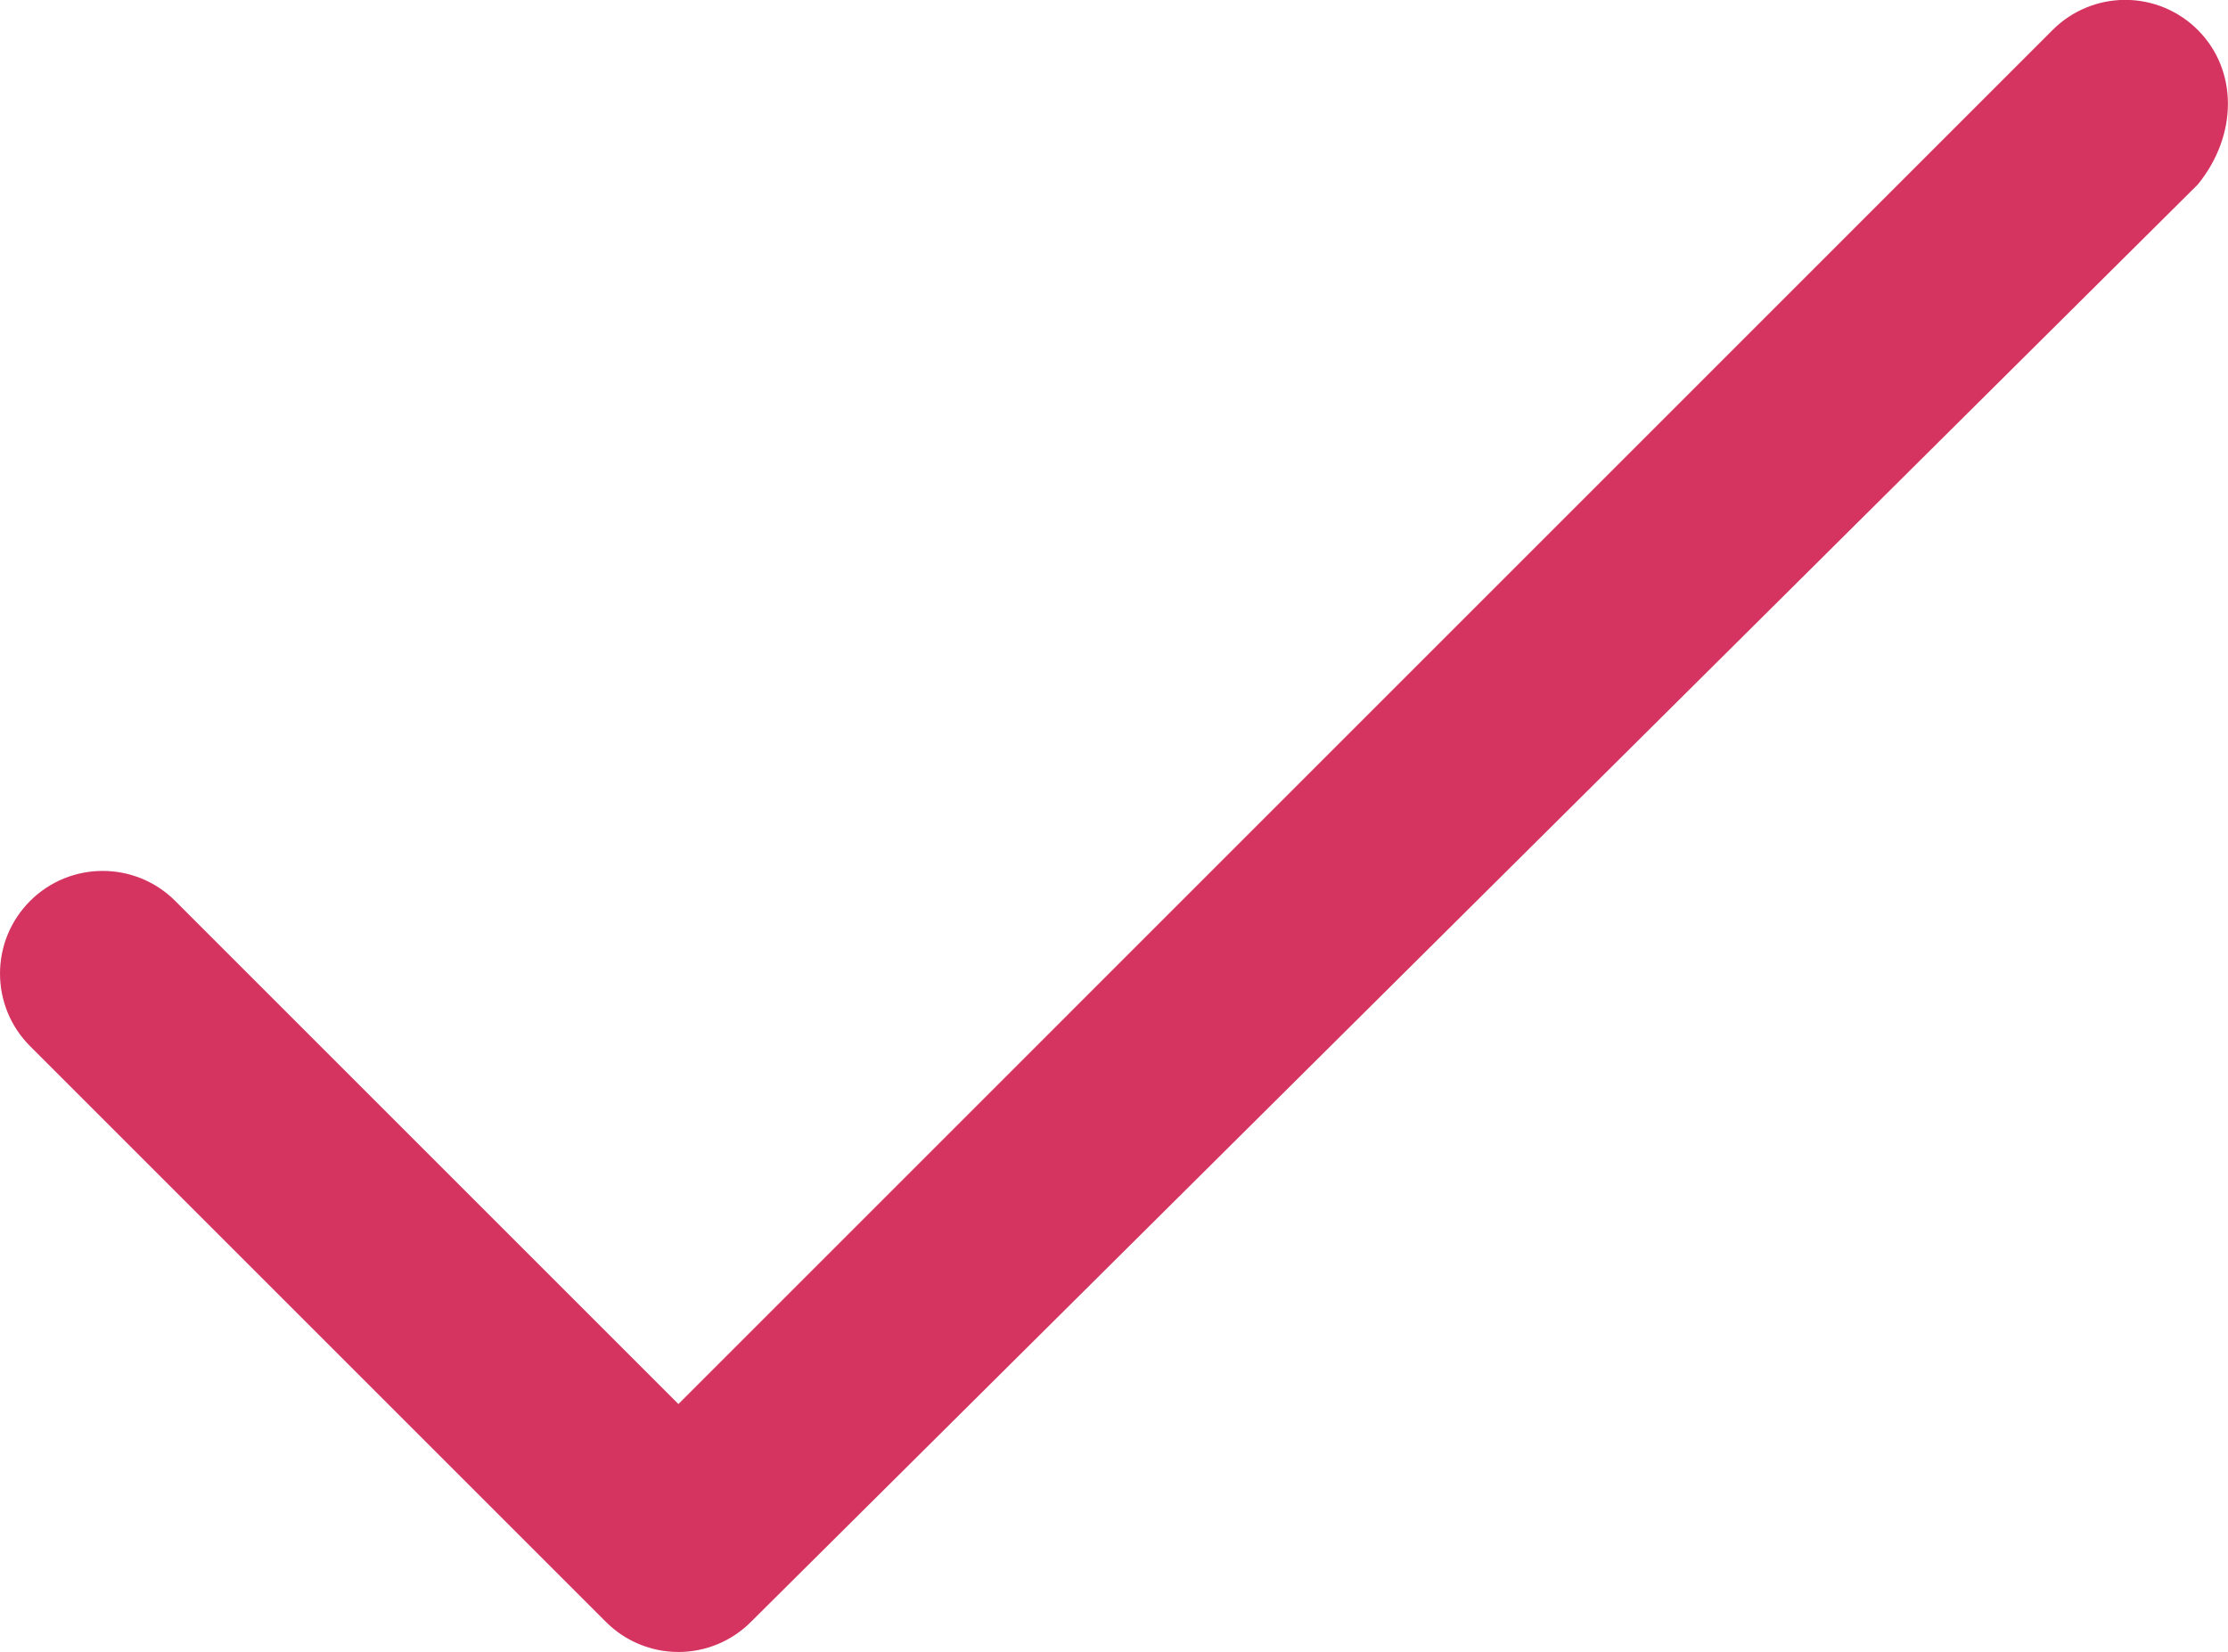
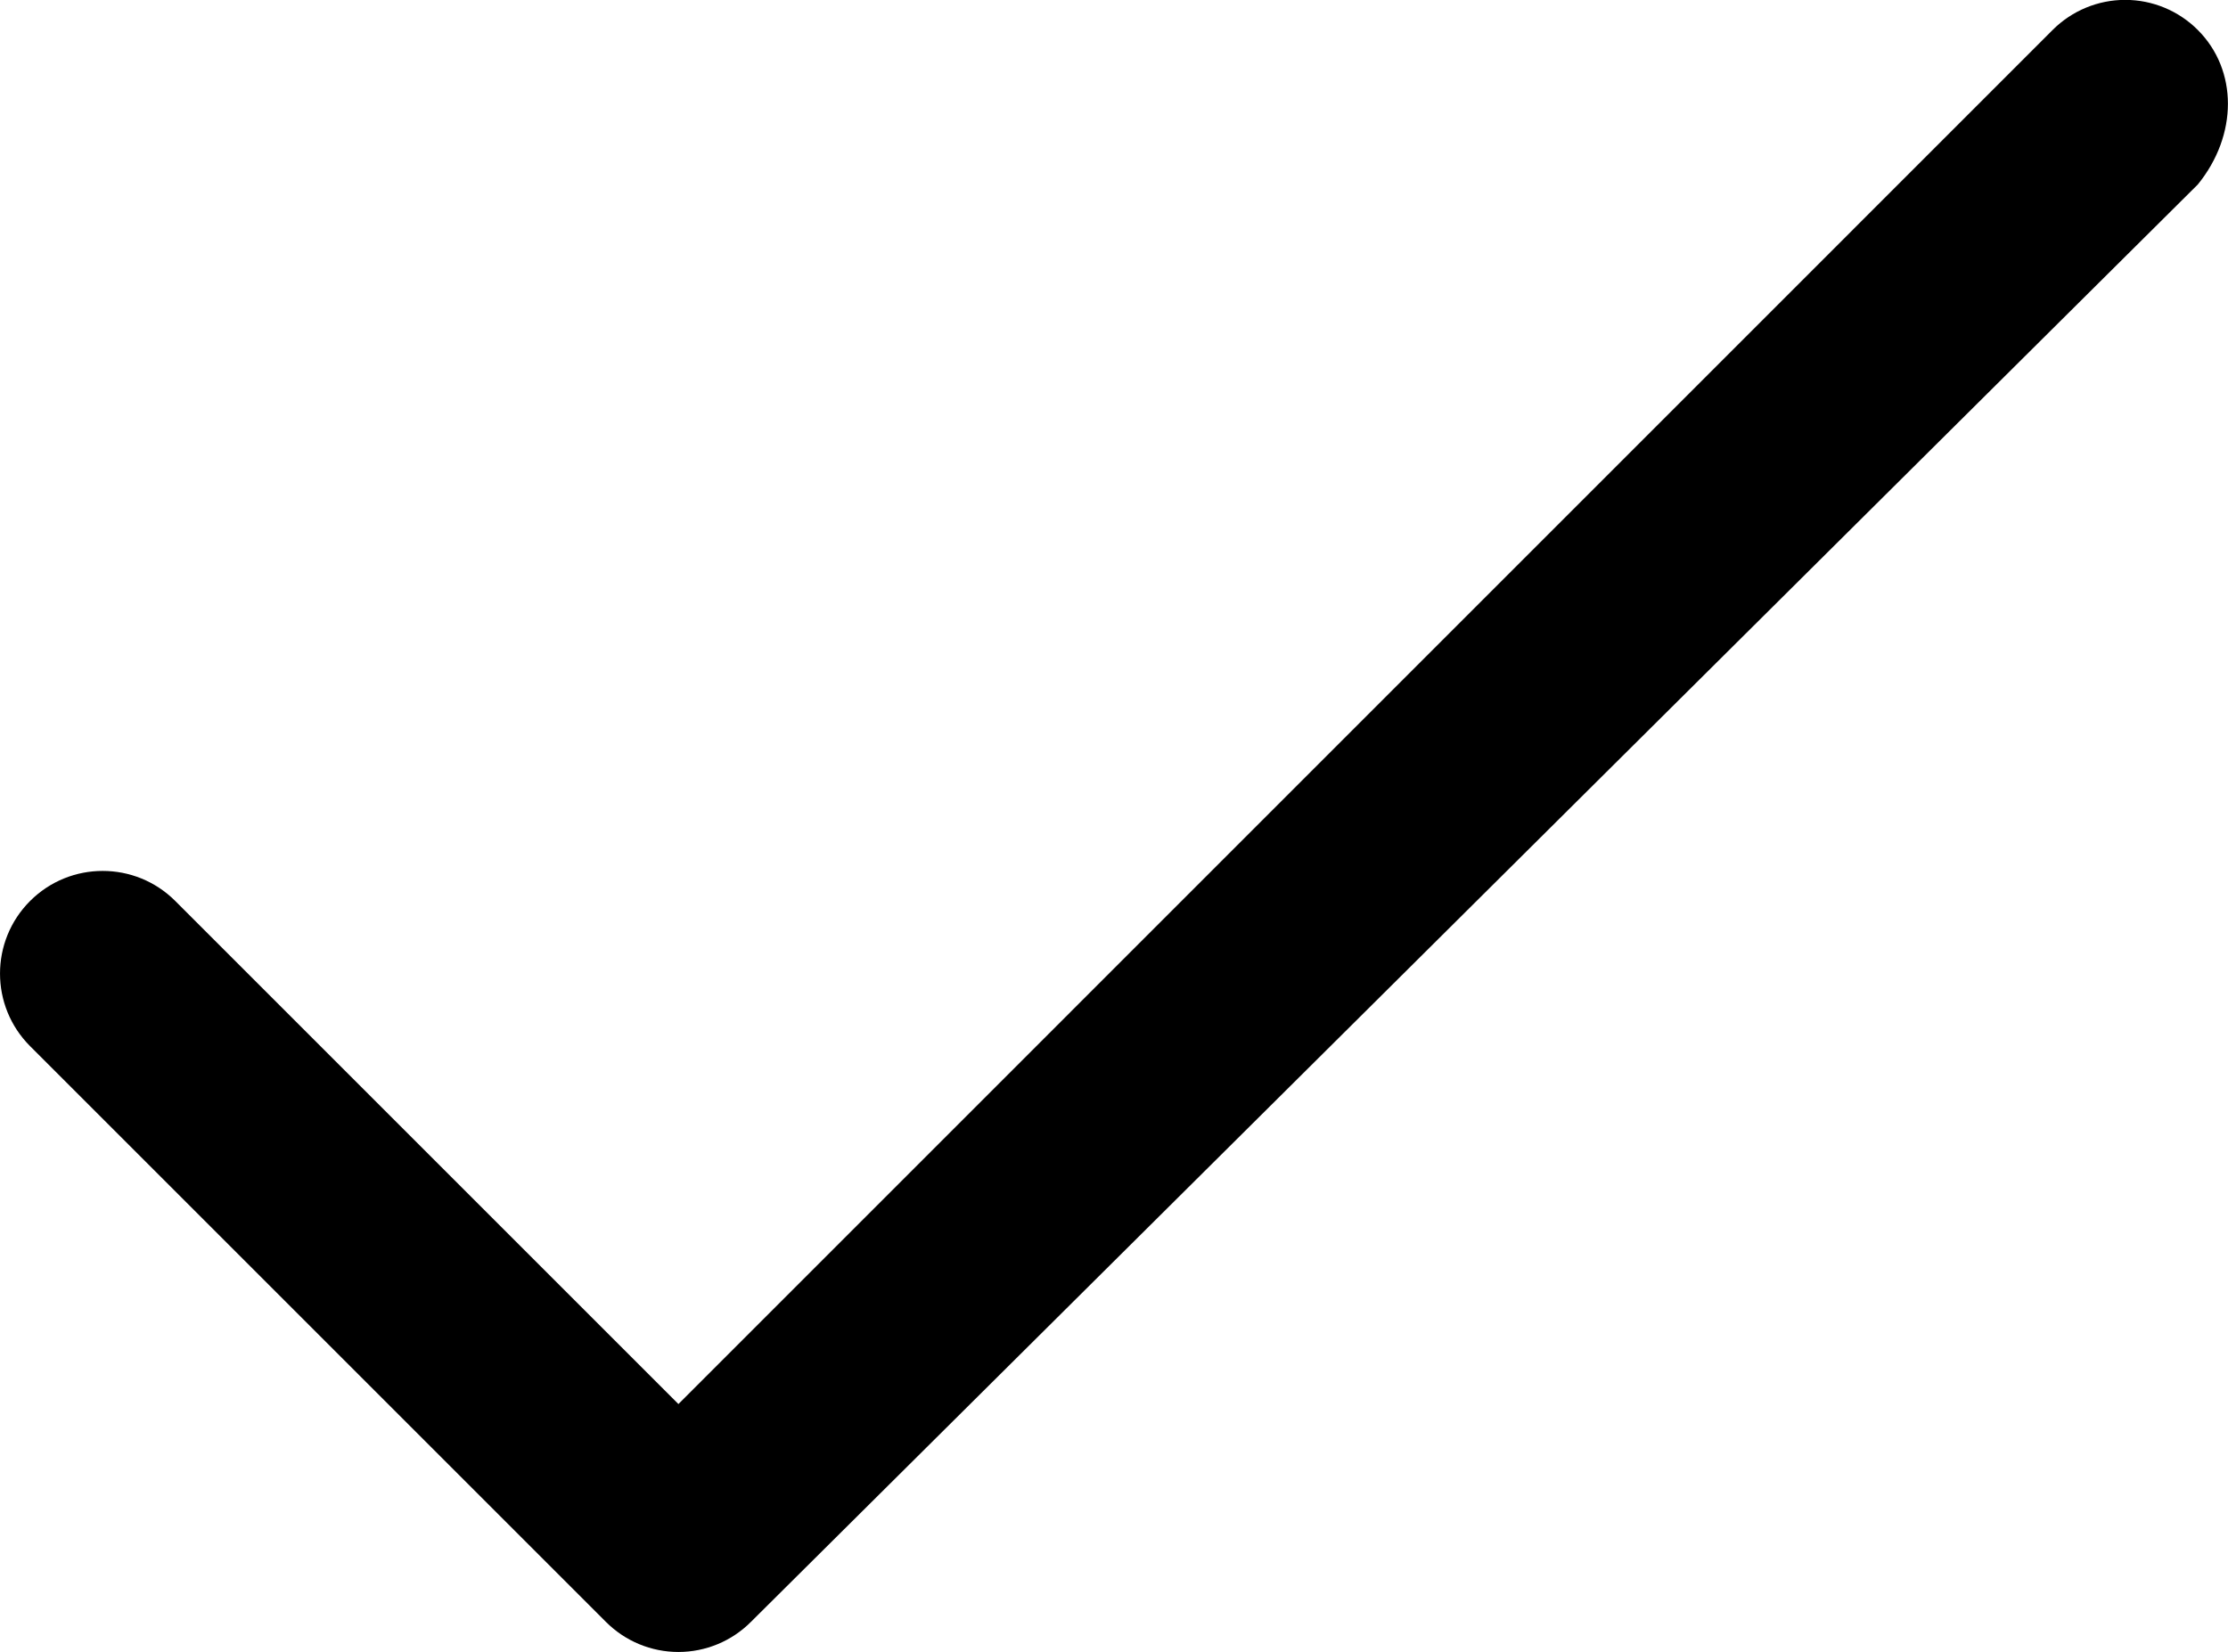
<svg xmlns="http://www.w3.org/2000/svg" version="1.0" width="21.698" height="16.09" viewBox="-82.357 4.875 21.698 16.09">
-   <path d="M-60.953 5.167a.999.999 0 00-1.414 0L-75.75 18.551l-4.9-4.9a.999.999 0 10-1.414 1.414l5.607 5.607a.997.997 0 001.414 0l14.09-14c.391-.481.391-1.114 0-1.505z" fill="#d4345f" />
+   <path d="M-60.953 5.167a.999.999 0 00-1.414 0L-75.75 18.551l-4.9-4.9a.999.999 0 10-1.414 1.414l5.607 5.607a.997.997 0 001.414 0l14.09-14c.391-.481.391-1.114 0-1.505z" />
</svg>
